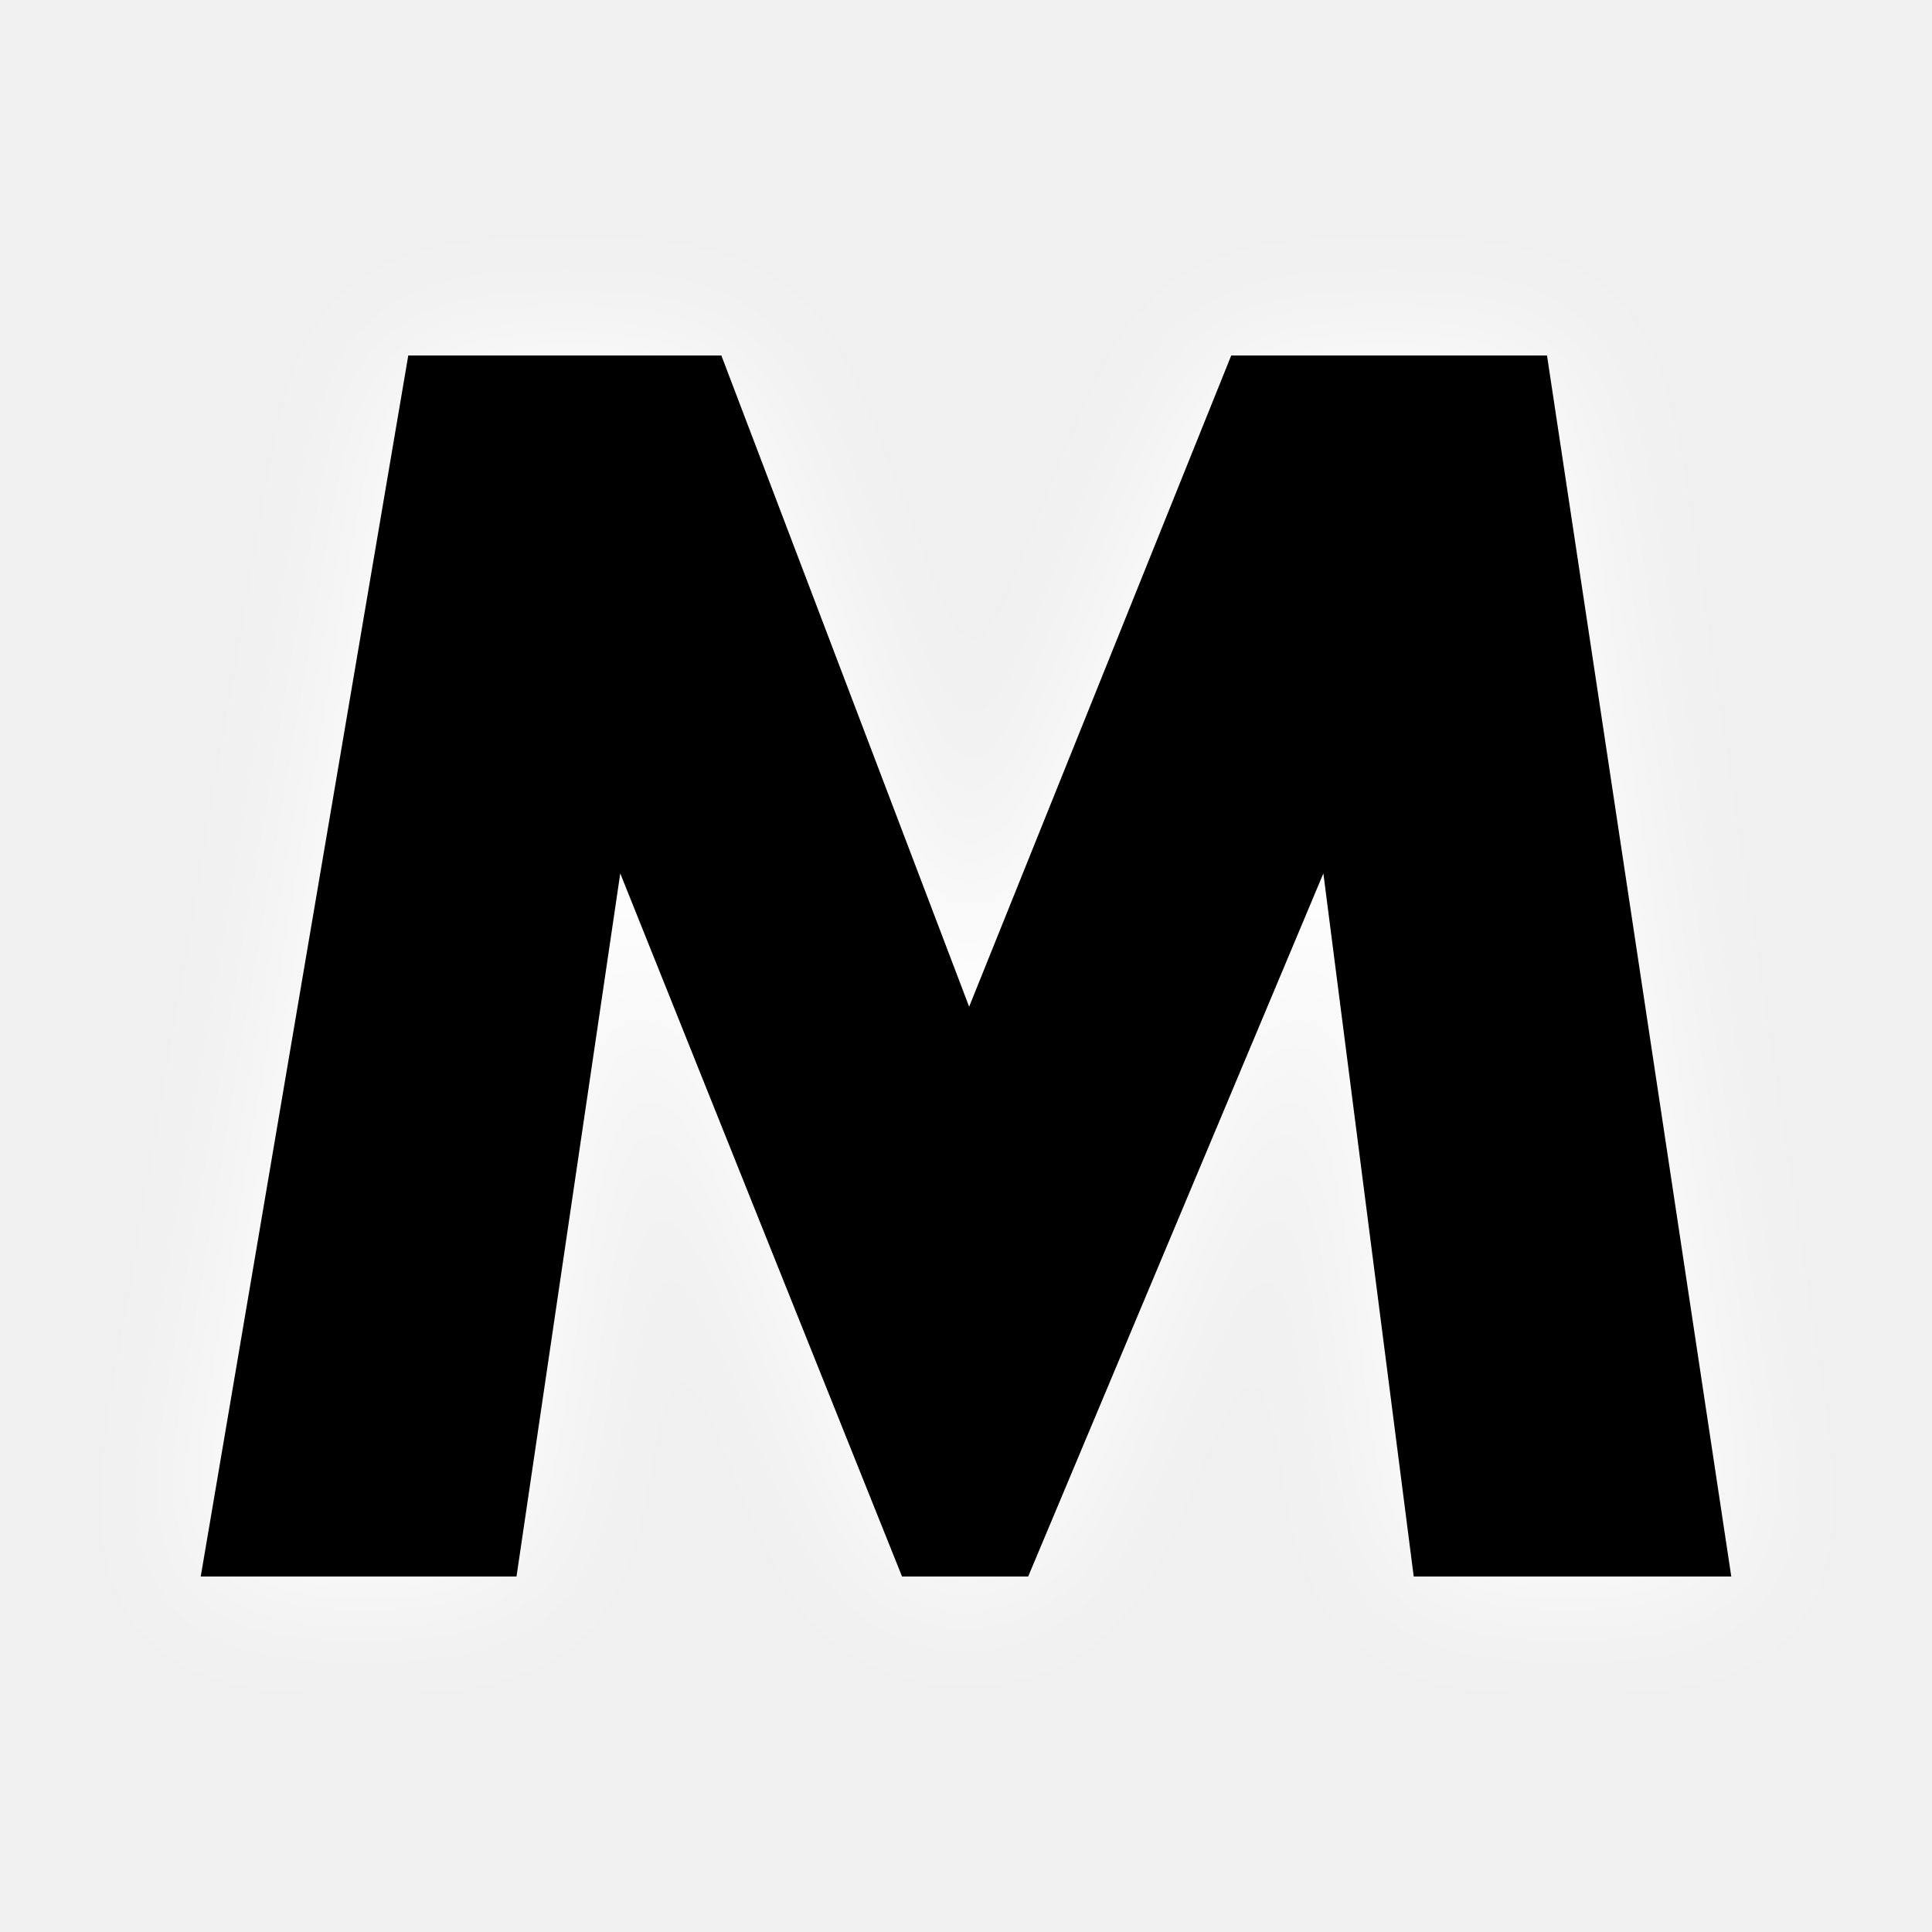
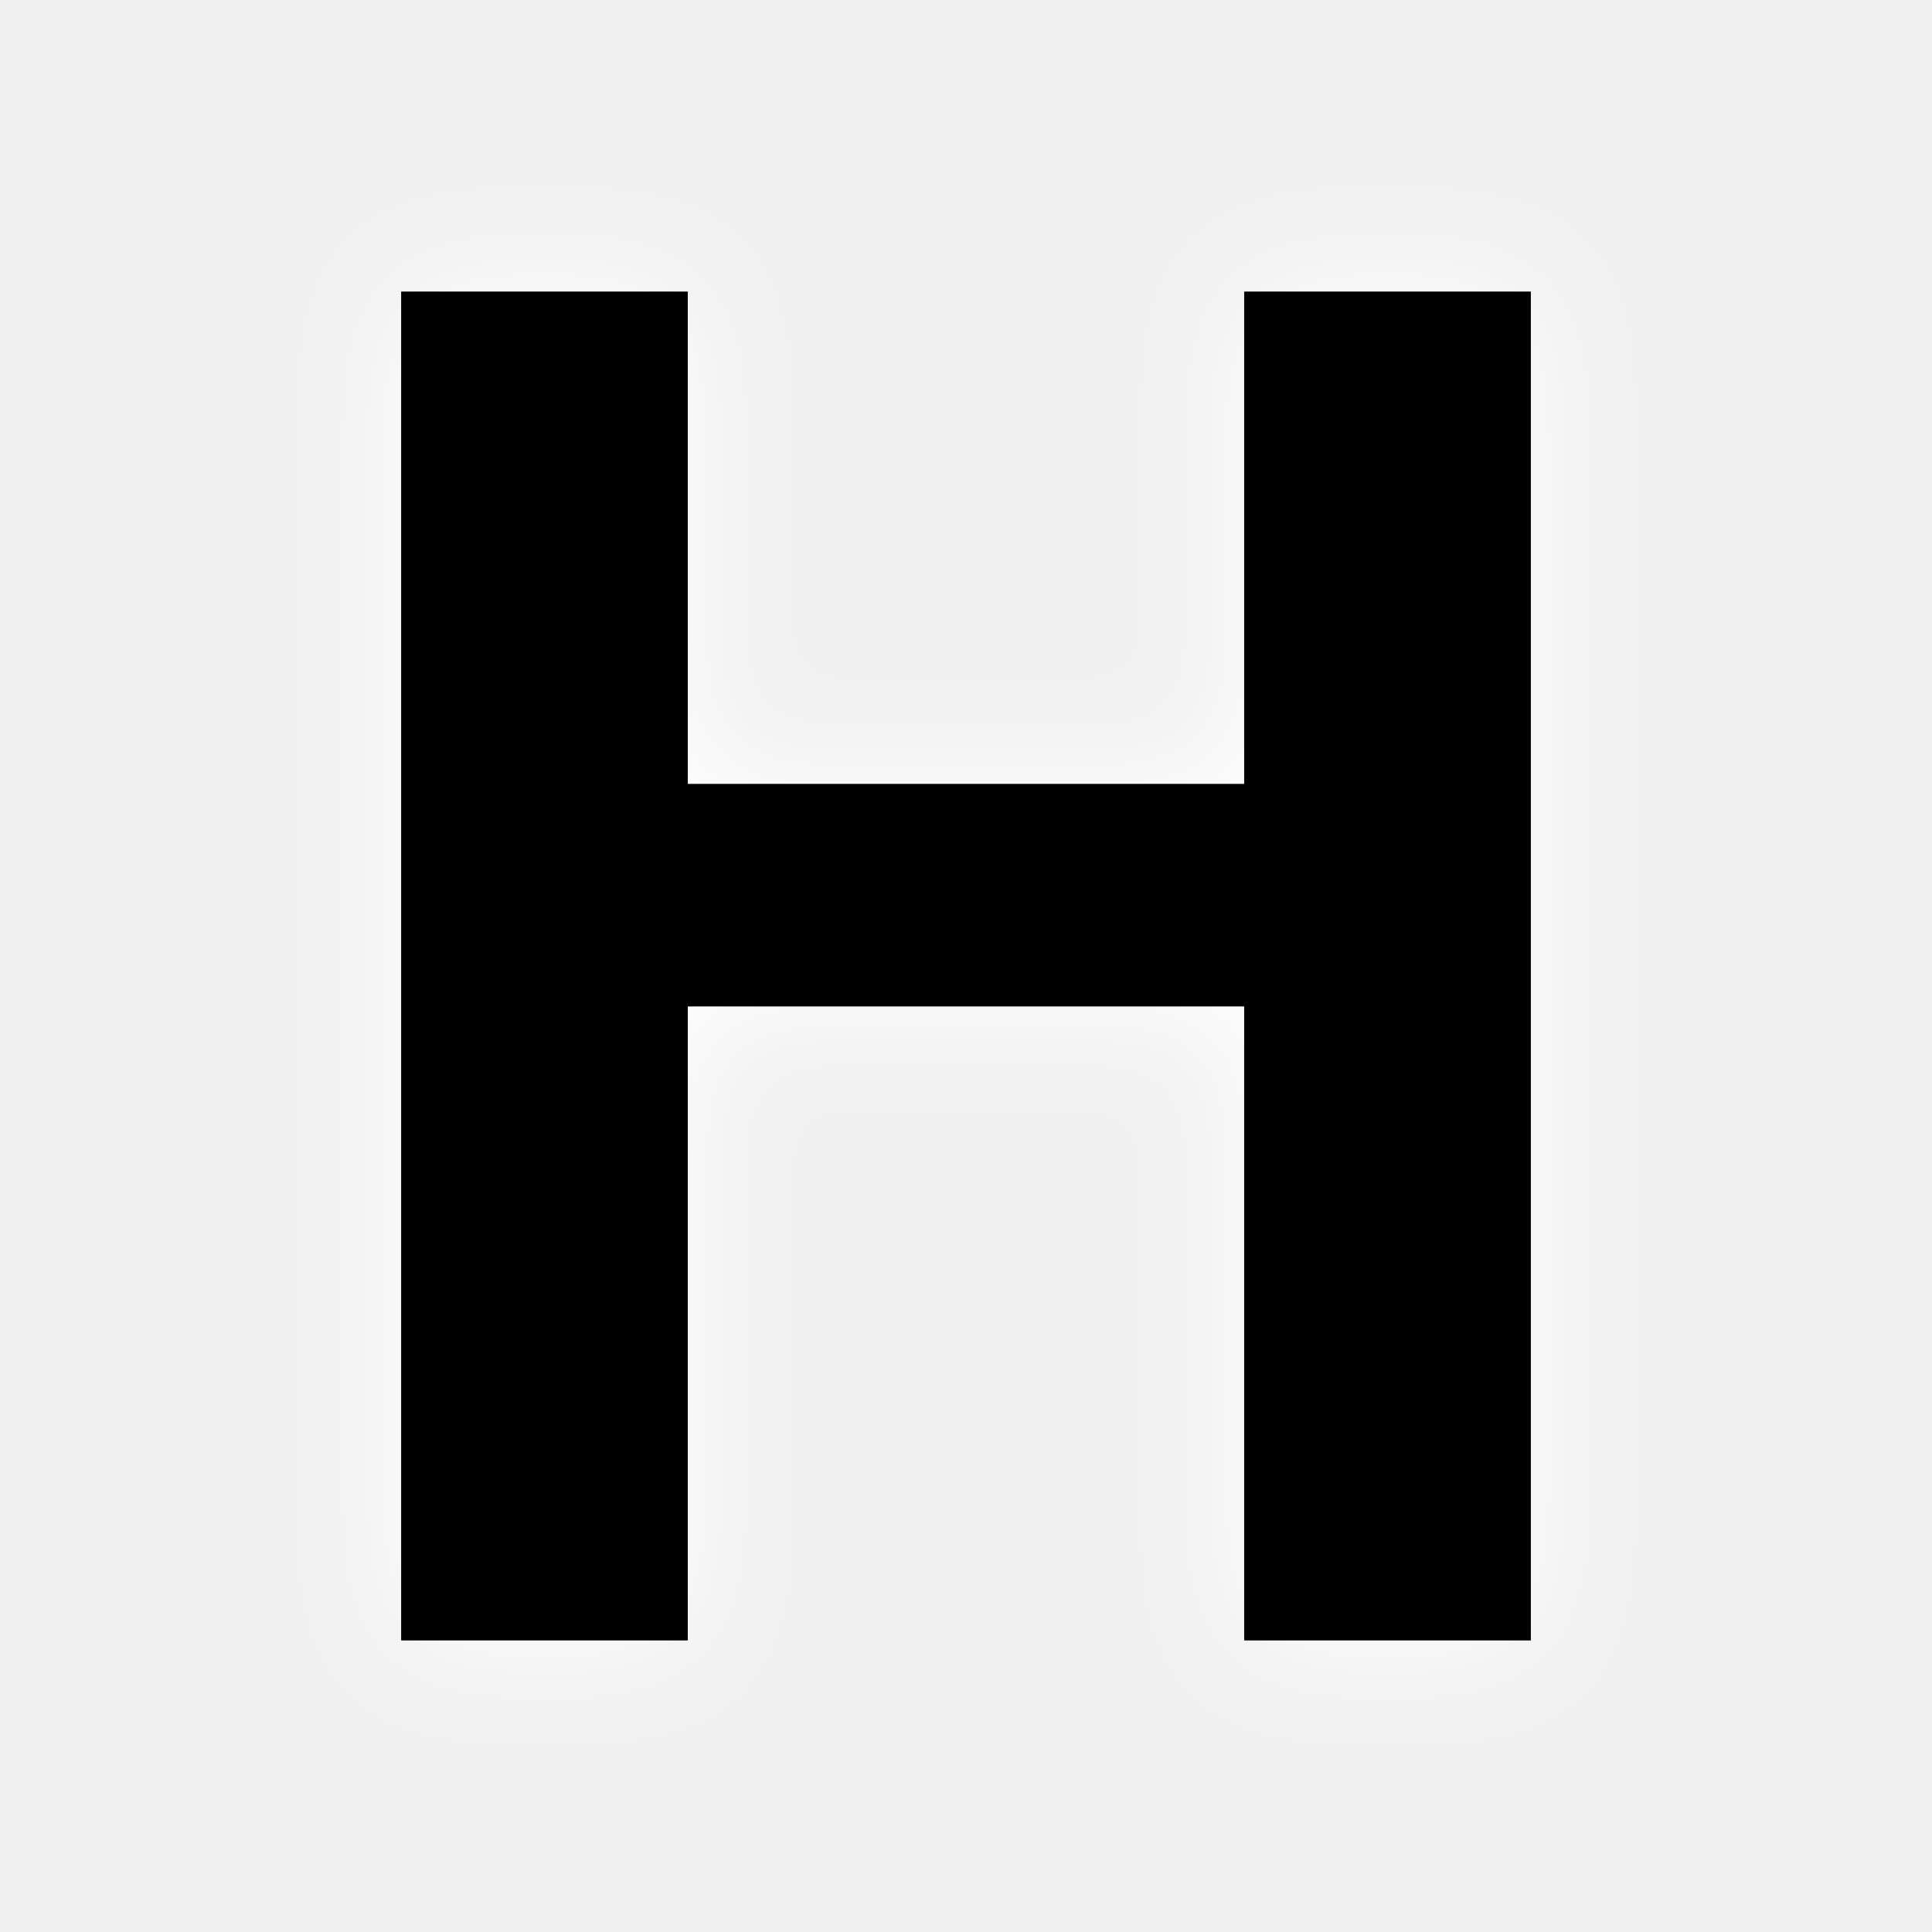
<svg xmlns="http://www.w3.org/2000/svg" width="150" height="150" id="svg3182" version="1.1">
  <defs id="defs3184">
    <filter id="filter3981" x="-0.108" width="1.216" y="-0.135" height="1.27" color-interpolation-filters="sRGB">
      <feGaussianBlur stdDeviation="5.341" id="feGaussianBlur3983" />
    </filter>
+     <filter id="filter5058" x="-0.132" width="1.263" y="-0.11" height="1.221">
+       <feGaussianBlur stdDeviation="4.811" id="feGaussianBlur5060" />
+     </filter>
  </defs>
-   <g id="layer1" transform="translate(-149.7227,-430.4178)">
-     <g transform="translate(-123.5707,232.4469)" id="text3048" style="fill-opacity:1;fill:#000;font-family:Sans;font-size:39.51px;font-style:normal;font-weight:normal;letter-spacing:0px;line-height:125%;word-spacing:0px">
-       <g id="g3987" transform="translate(2.76635,-14.78145)">
-         <path d="m404.943 335.153-24.655 0-7.015-54.589-22.919 54.589-9.793 0-21.877-54.589-8.056 54.589-24.516 0 16.113-94.801 24.308 0 19.238 50.561 20.349-50.561 24.516 0z" id="path3211" style="-inkscape-font-specification:Aharoni Bold;fill:#fff;filter:url(#filter3981);font-family:Aharoni;font-size:142.237px;font-stretch:normal;font-variant:normal;font-weight:bold" />
-         <path id="path3062" d="m404.943 335.153-24.655 0-7.015-54.589-22.919 54.589-9.793 0-21.877-54.589-8.056 54.589-24.516 0 16.113-94.801 24.308 0 19.238 50.561 20.349-50.561 24.516 0z" style="-inkscape-font-specification:Aharoni Bold;font-family:Aharoni;font-size:142.237px;font-stretch:normal;font-variant:normal;font-weight:bold" />
-       </g>
-     </g>
+   <g transform="translate(-2.921107,4.693549)" id="g4546" style="fill:#fff;filter:url(#filter5058);font-family:Sans;font-size:40px;letter-spacing:0px;line-height:125%;word-spacing:0px">
+     <path id="path4548" d="m34.066 122.669 0-104.726 22.254 0 0 38.224 43.198 0 0-38.224 22.258 0 0 104.726-22.258 0 0-49.223-43.198 0 0 49.223z" style="-inkscape-font-specification:InputSans Bold;fill:#fff;font-family:InputSans;font-size:144px;font-weight:bold" />
+   </g>
+   <g id="text4539" transform="translate(-2.921107,4.693549)" style="fill:#000;font-family:Sans;font-size:40px;letter-spacing:0px;line-height:125%;word-spacing:0px">
+     <path d="m34.066 122.669 0-104.726 22.254 0 0 38.224 43.198 0 0-38.224 22.258 0 0 104.726-22.258 0 0-49.223-43.198 0 0 49.223z" id="path4544" style="-inkscape-font-specification:InputSans Bold;font-family:InputSans;font-size:144px;font-weight:bold" />
  </g>
</svg>
